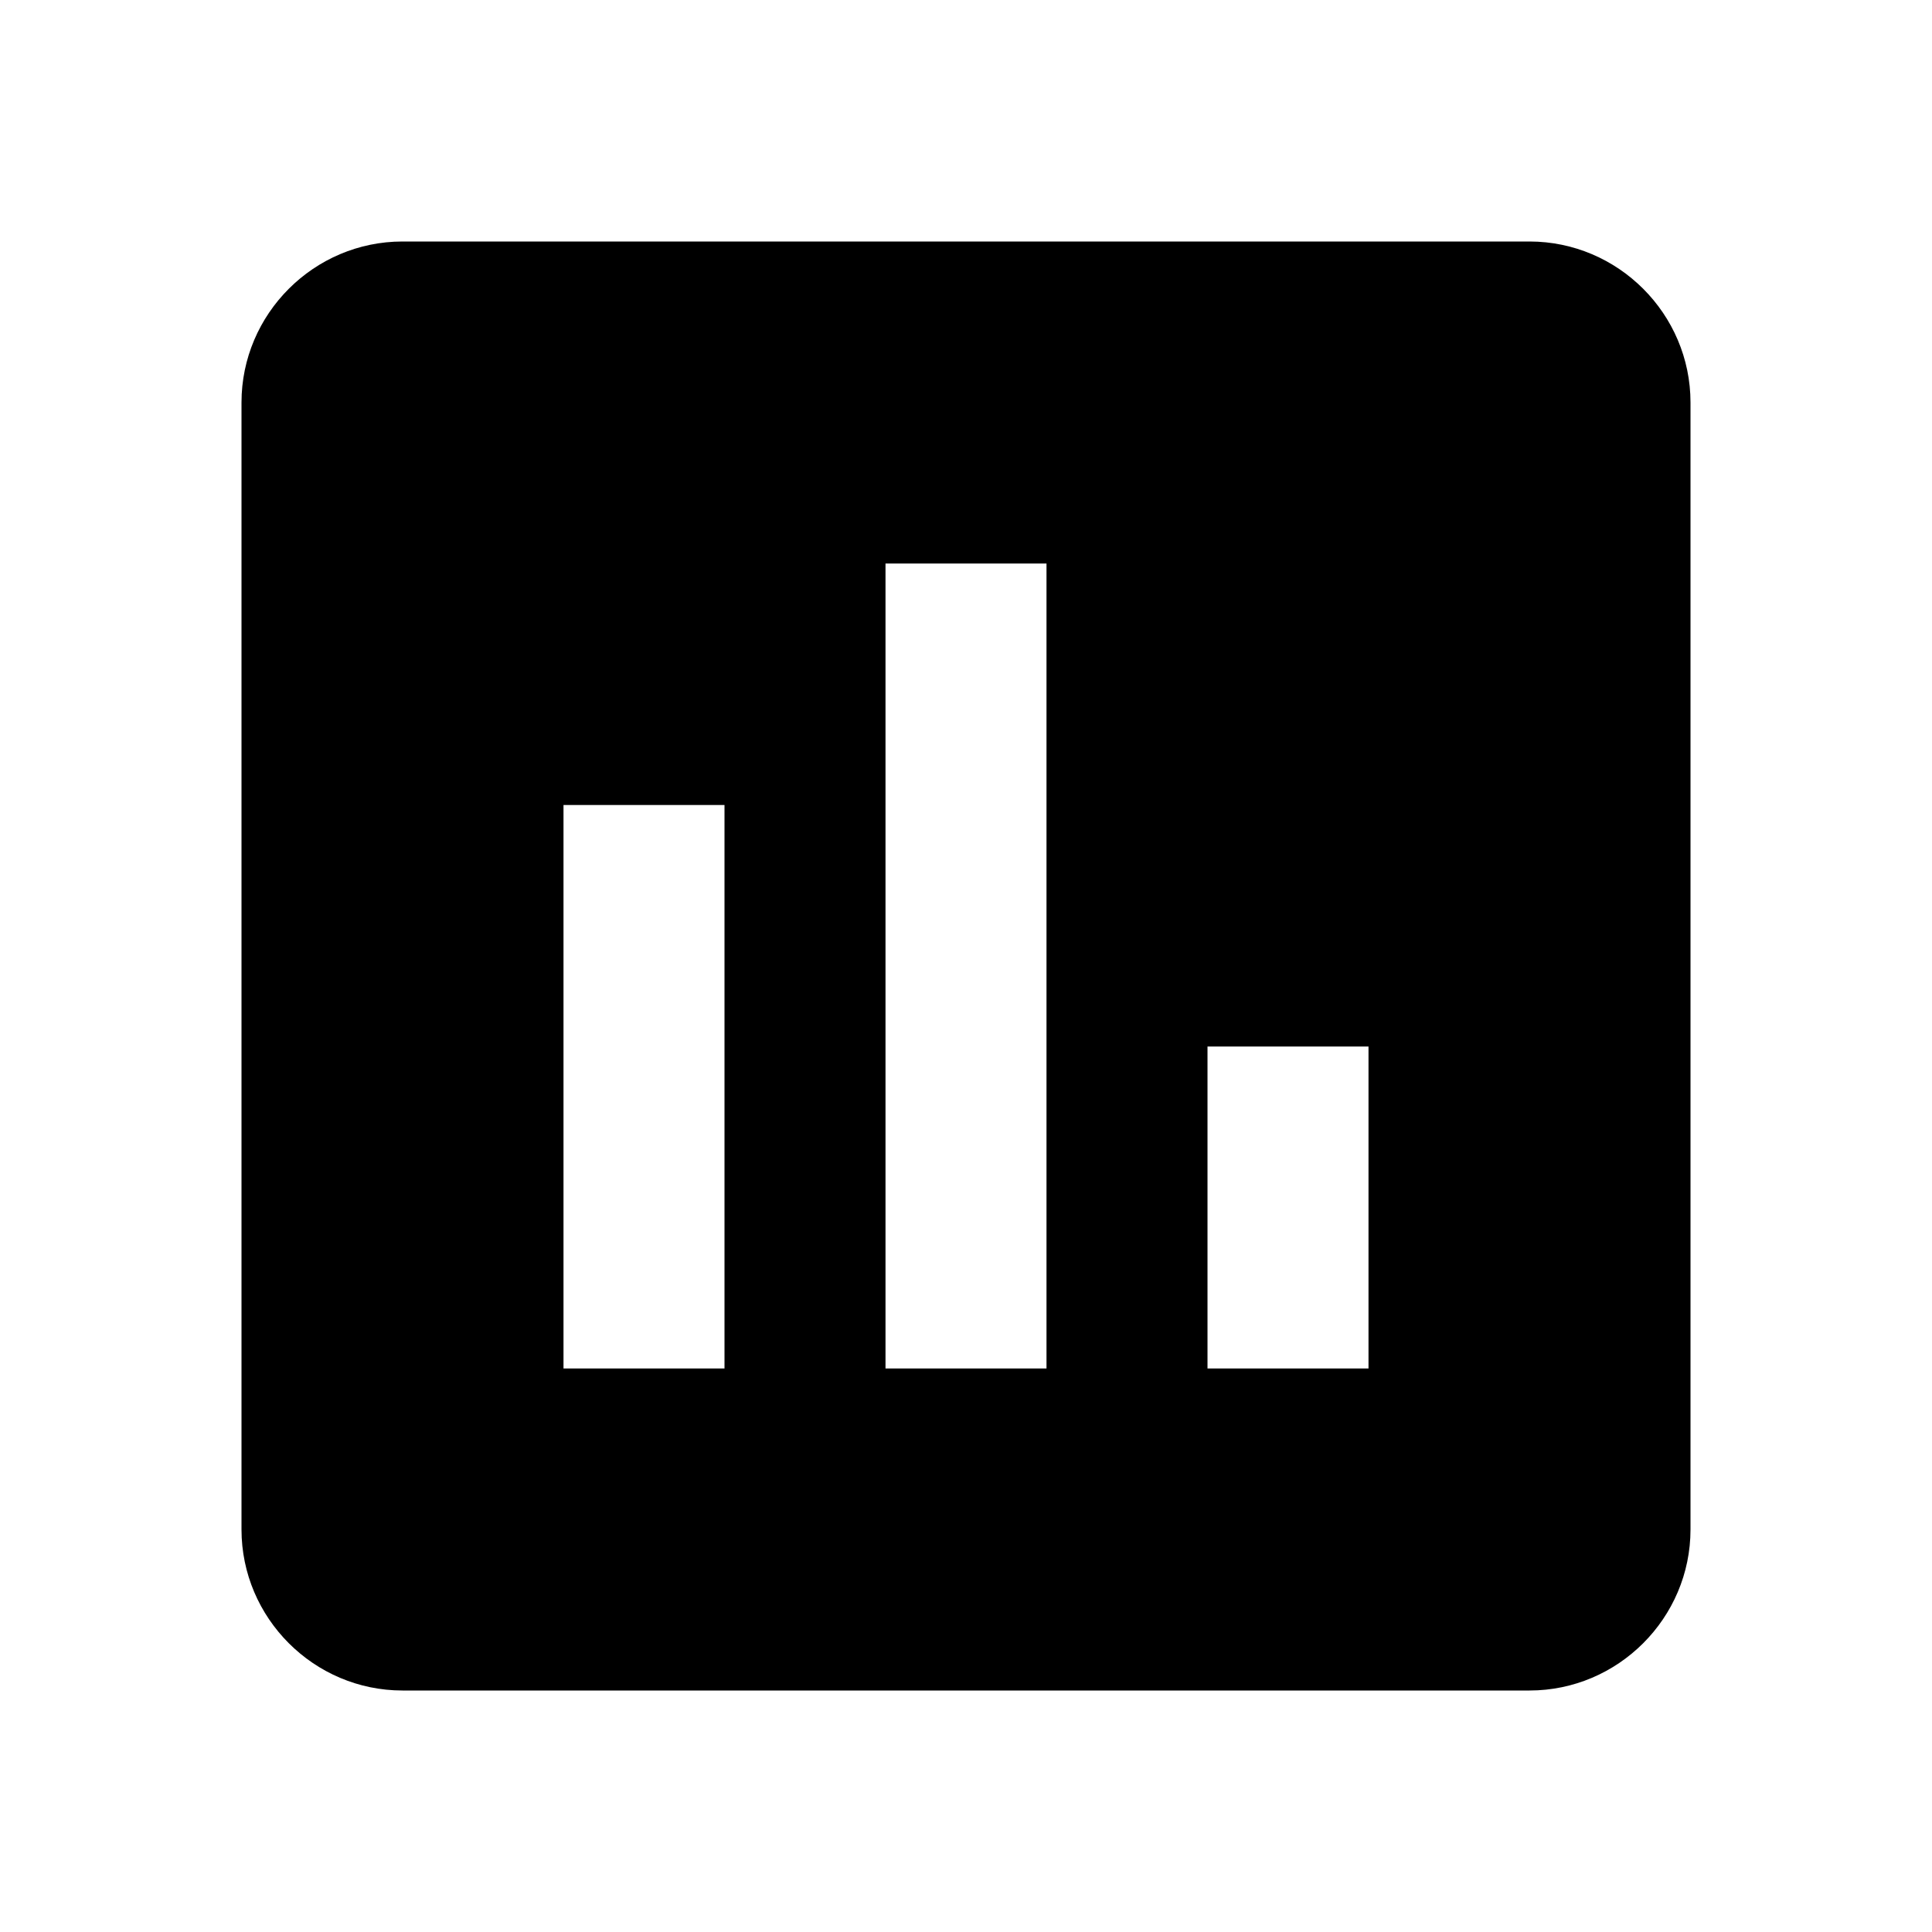
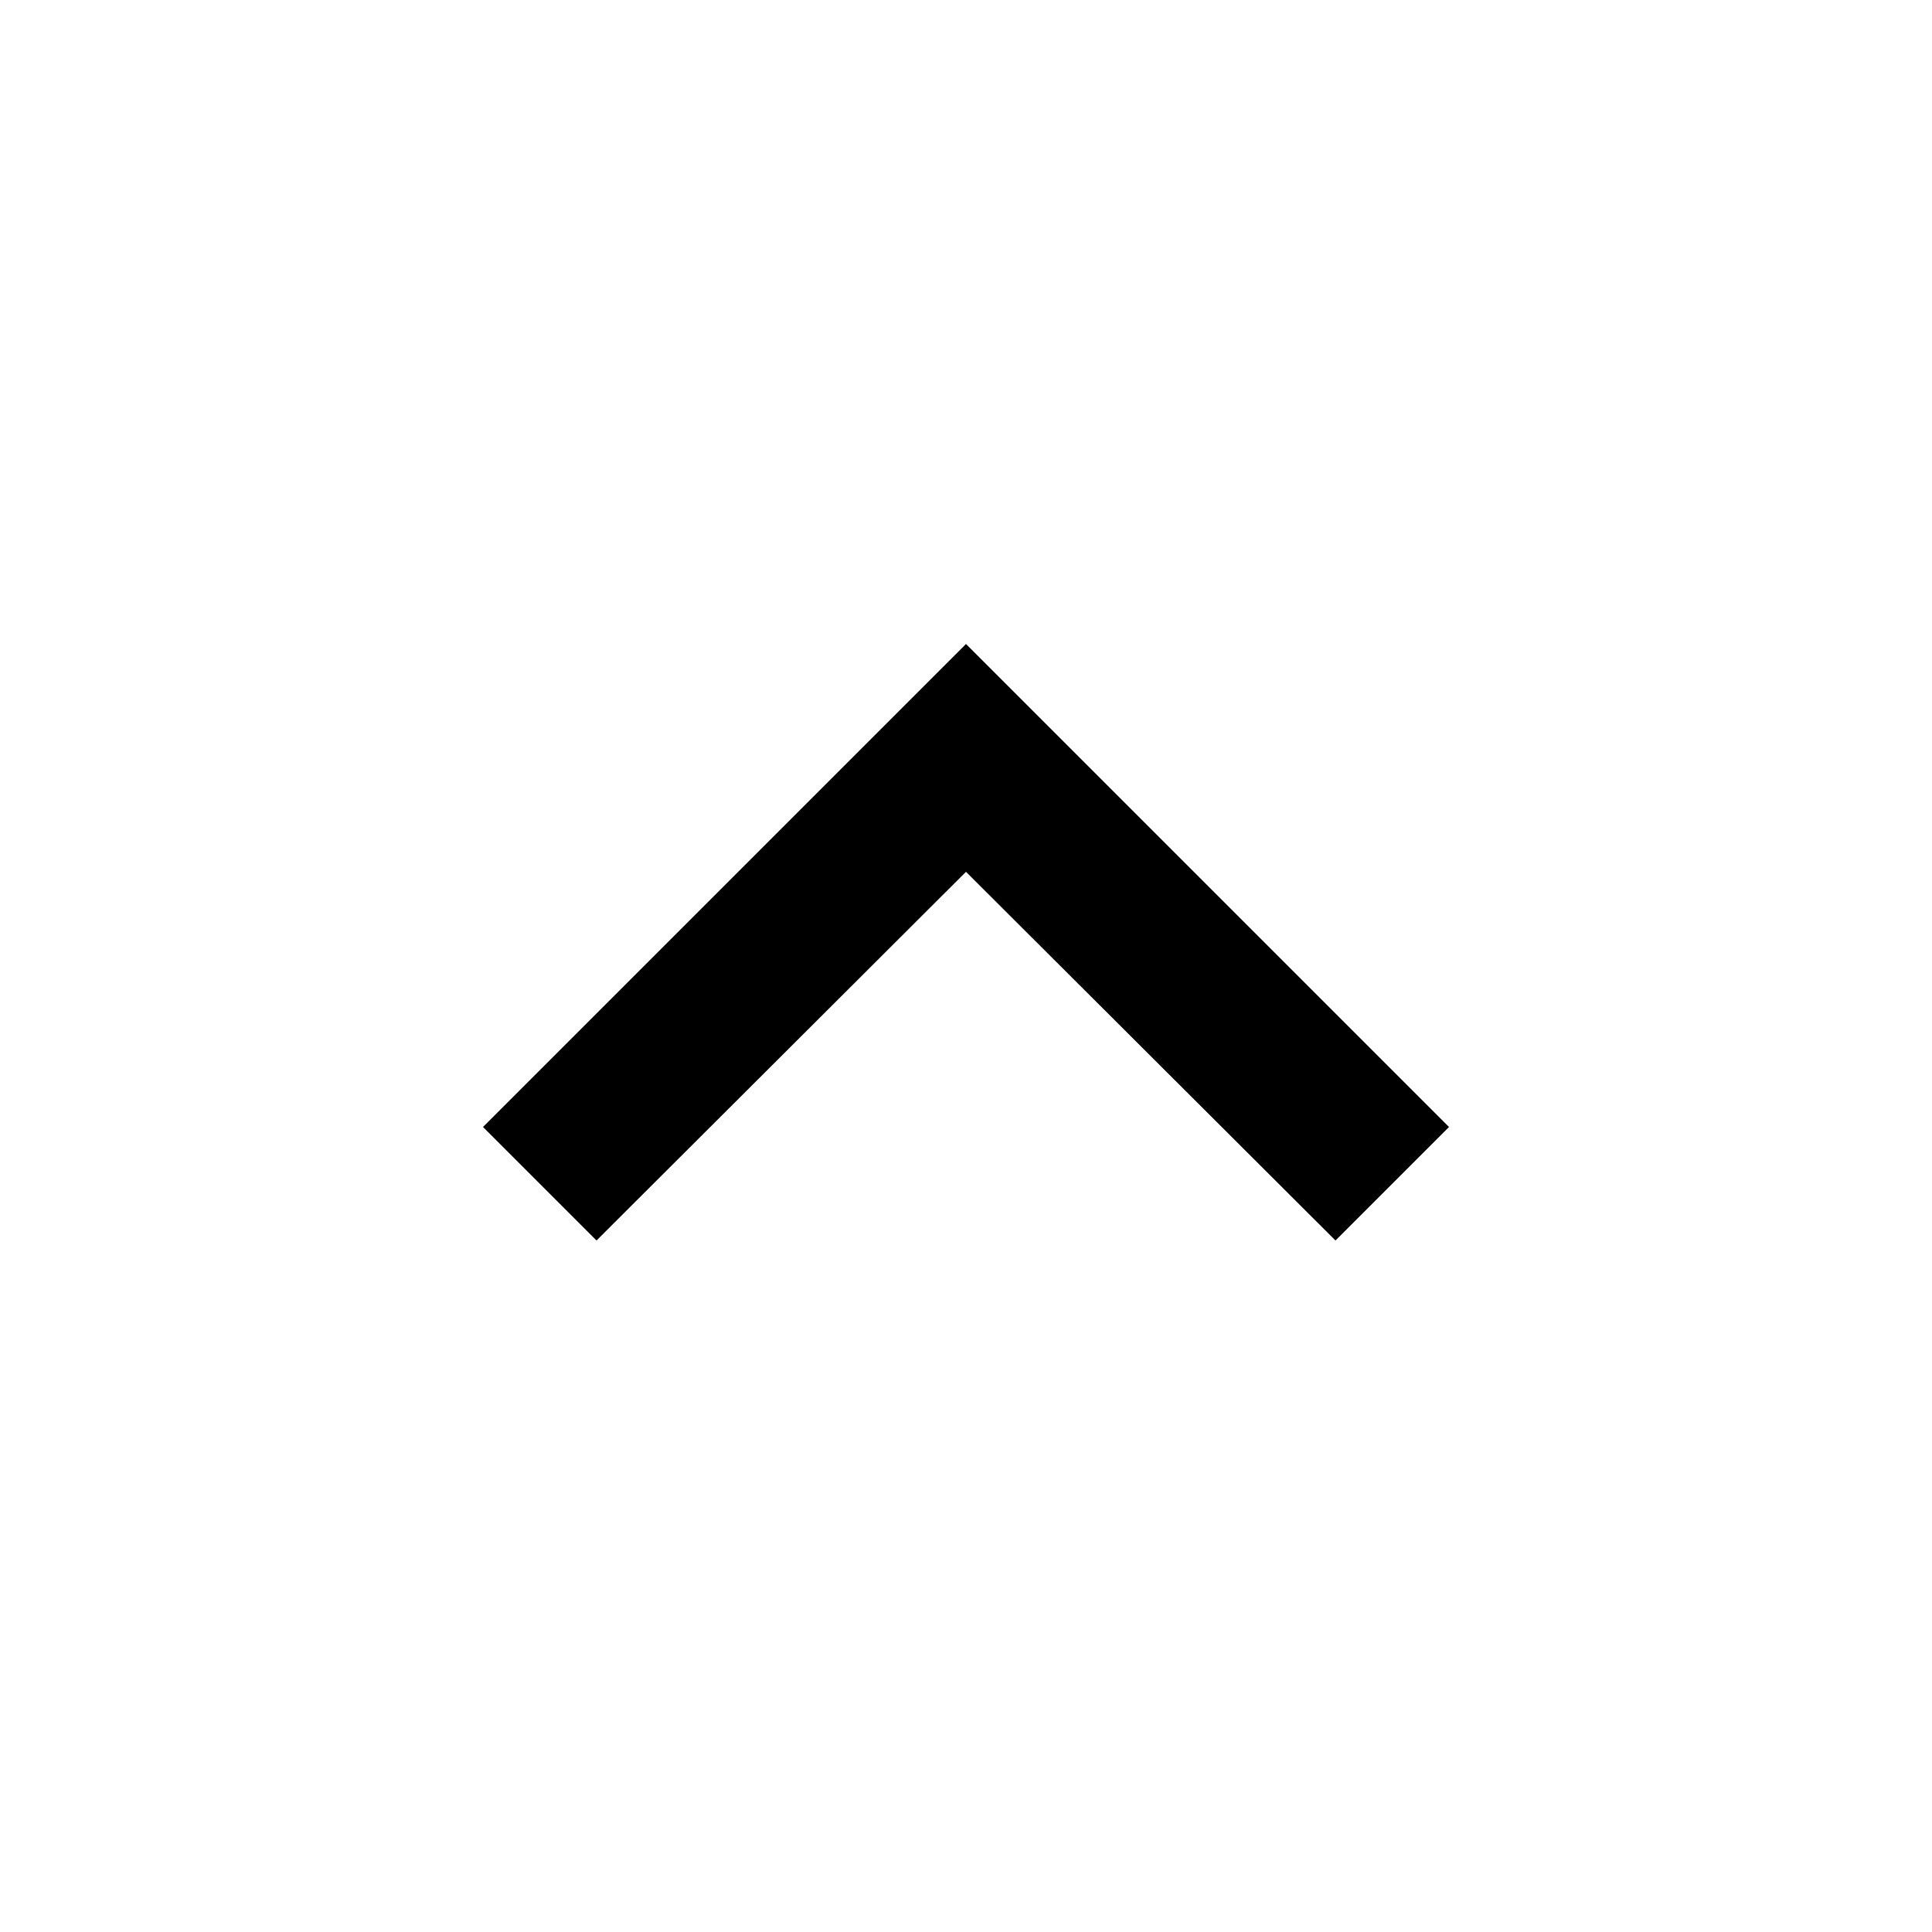
<svg xmlns="http://www.w3.org/2000/svg" fill="#000000" height="24" viewBox="0 0 24 24" width="24">
-   <path d="M19 3H5c-1.1 0-2 .9-2 2v14c0 1.1.9 2 2 2h14c1.1 0 2-.9 2-2V5c0-1.1-.9-2-2-2zM9 17H7v-7h2v7zm4 0h-2V7h2v10zm4 0h-2v-4h2v4z" />
+   <path d="M7.41 15.41L12 10.83l4.59 4.58L18 14l-6-6-6 6z" />
  <path d="M0 0h24v24H0z" fill="none" />
</svg>
